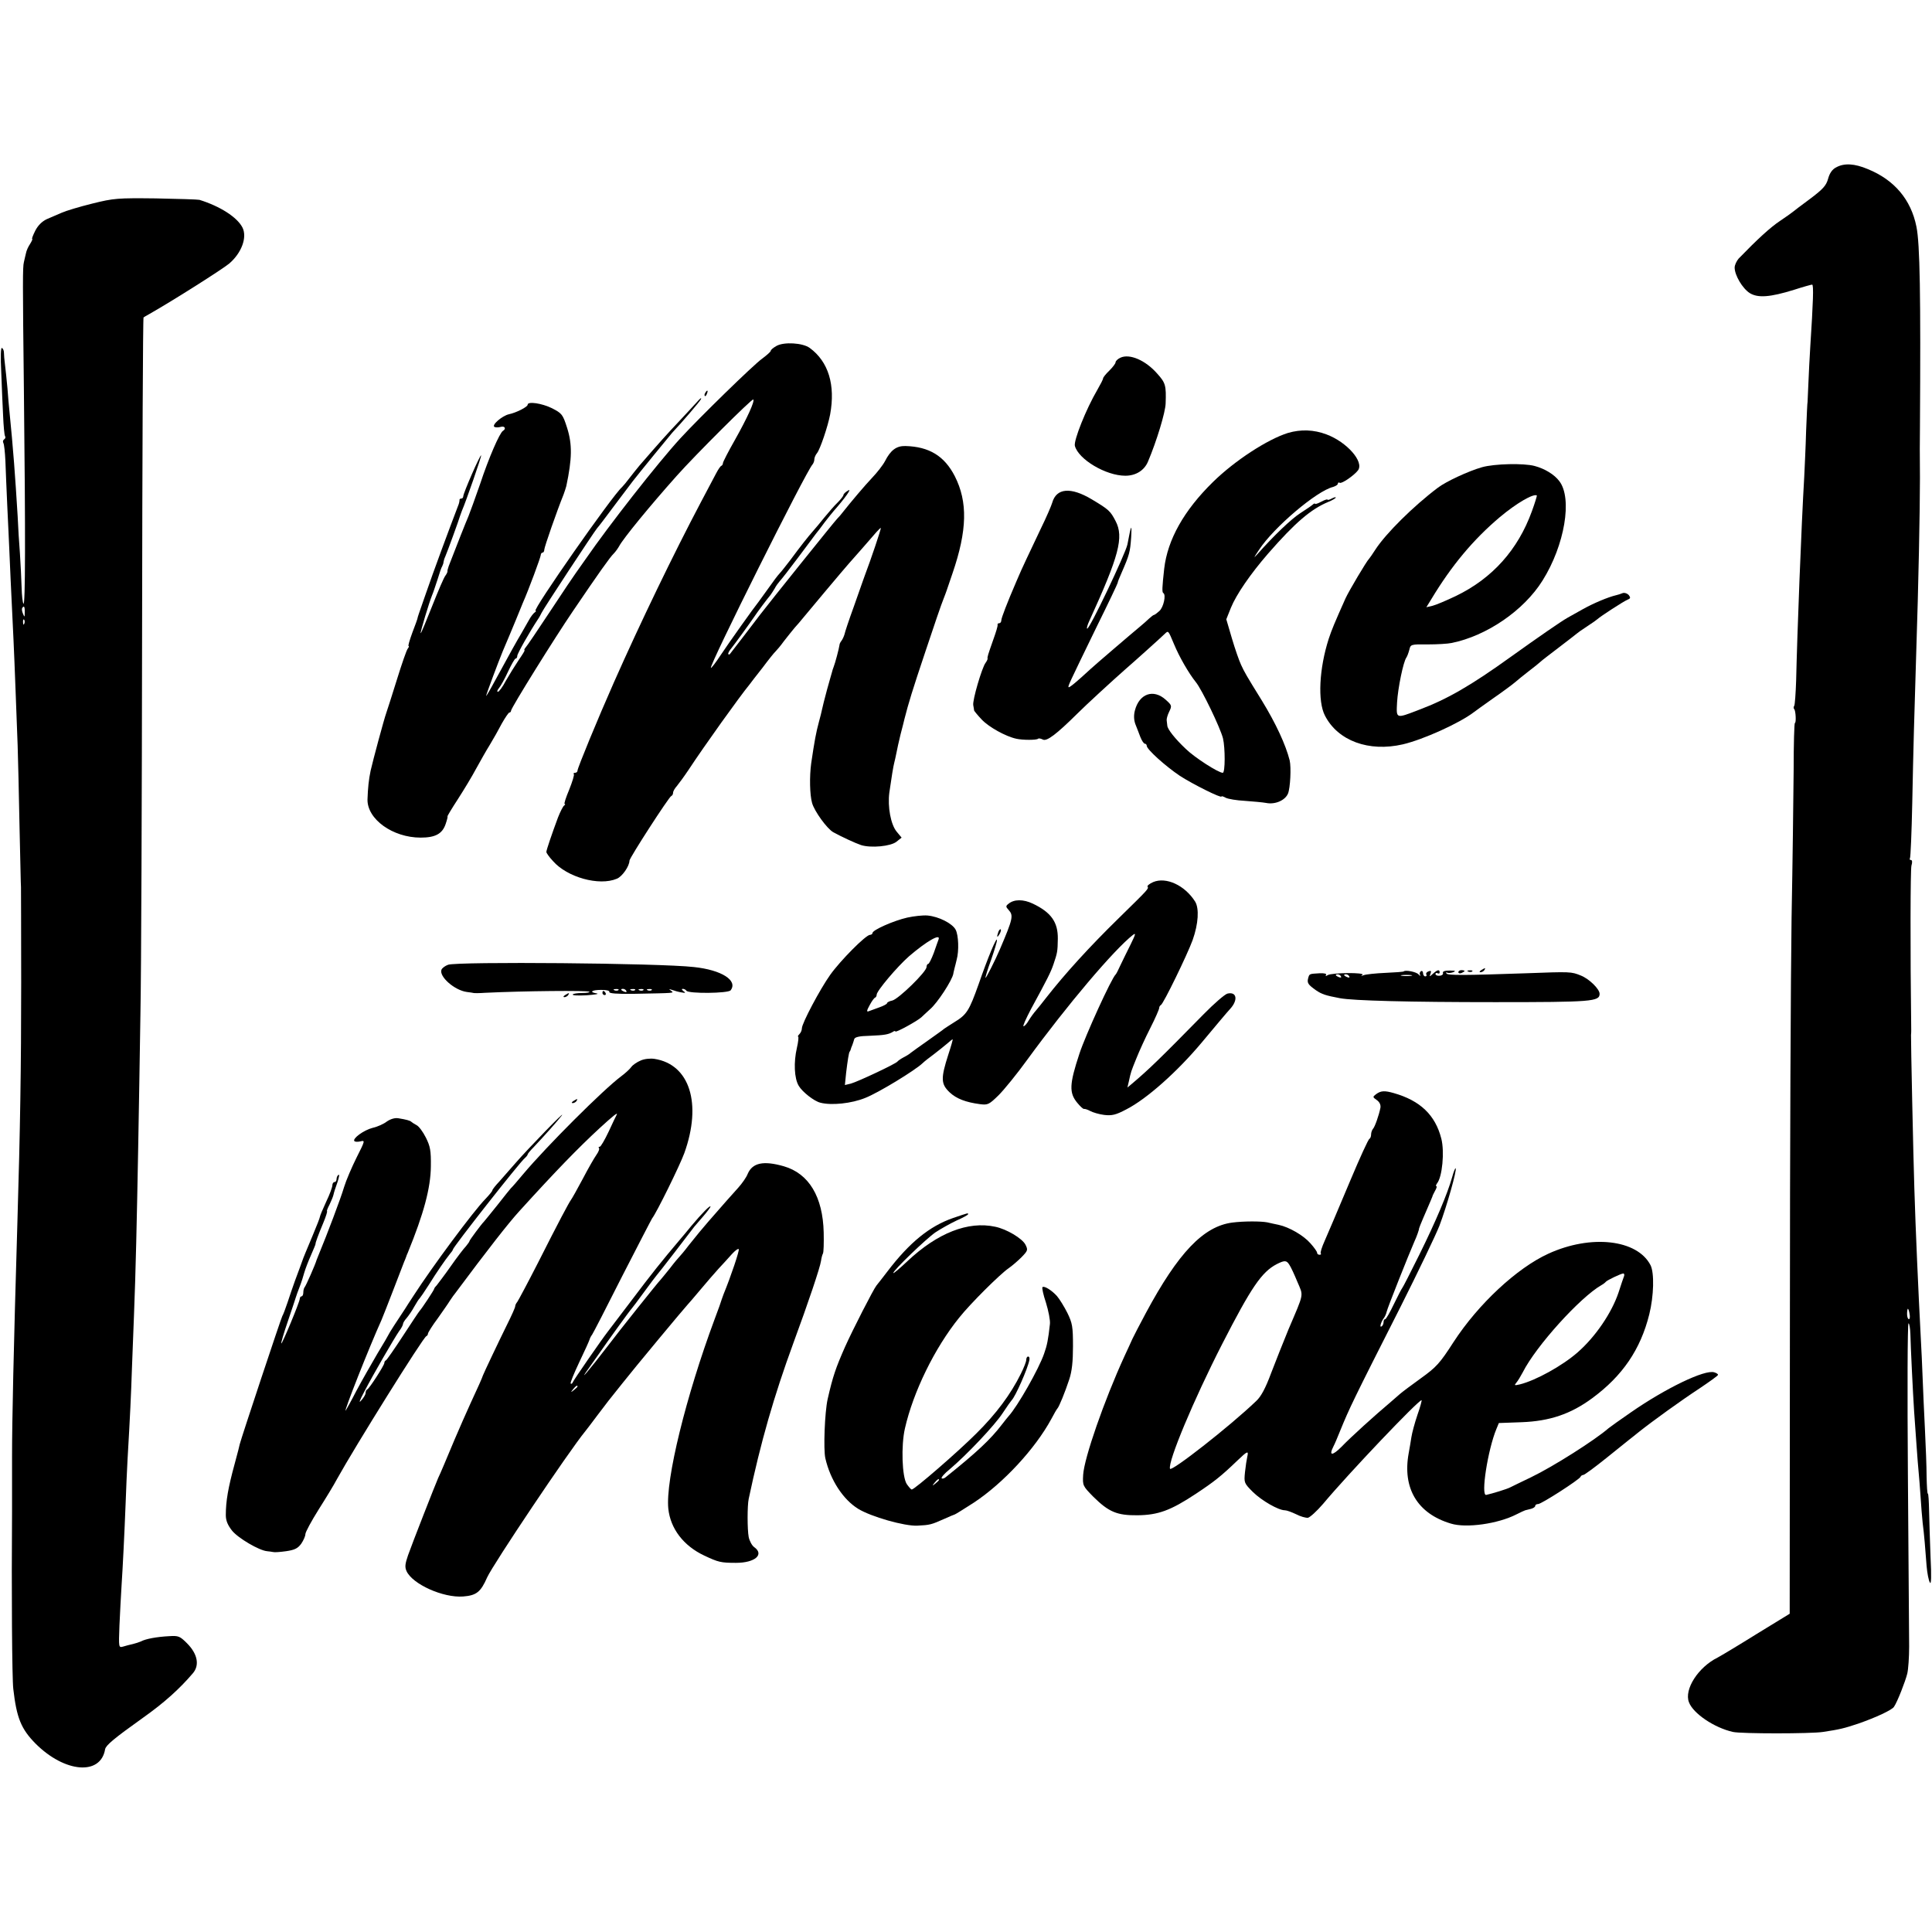
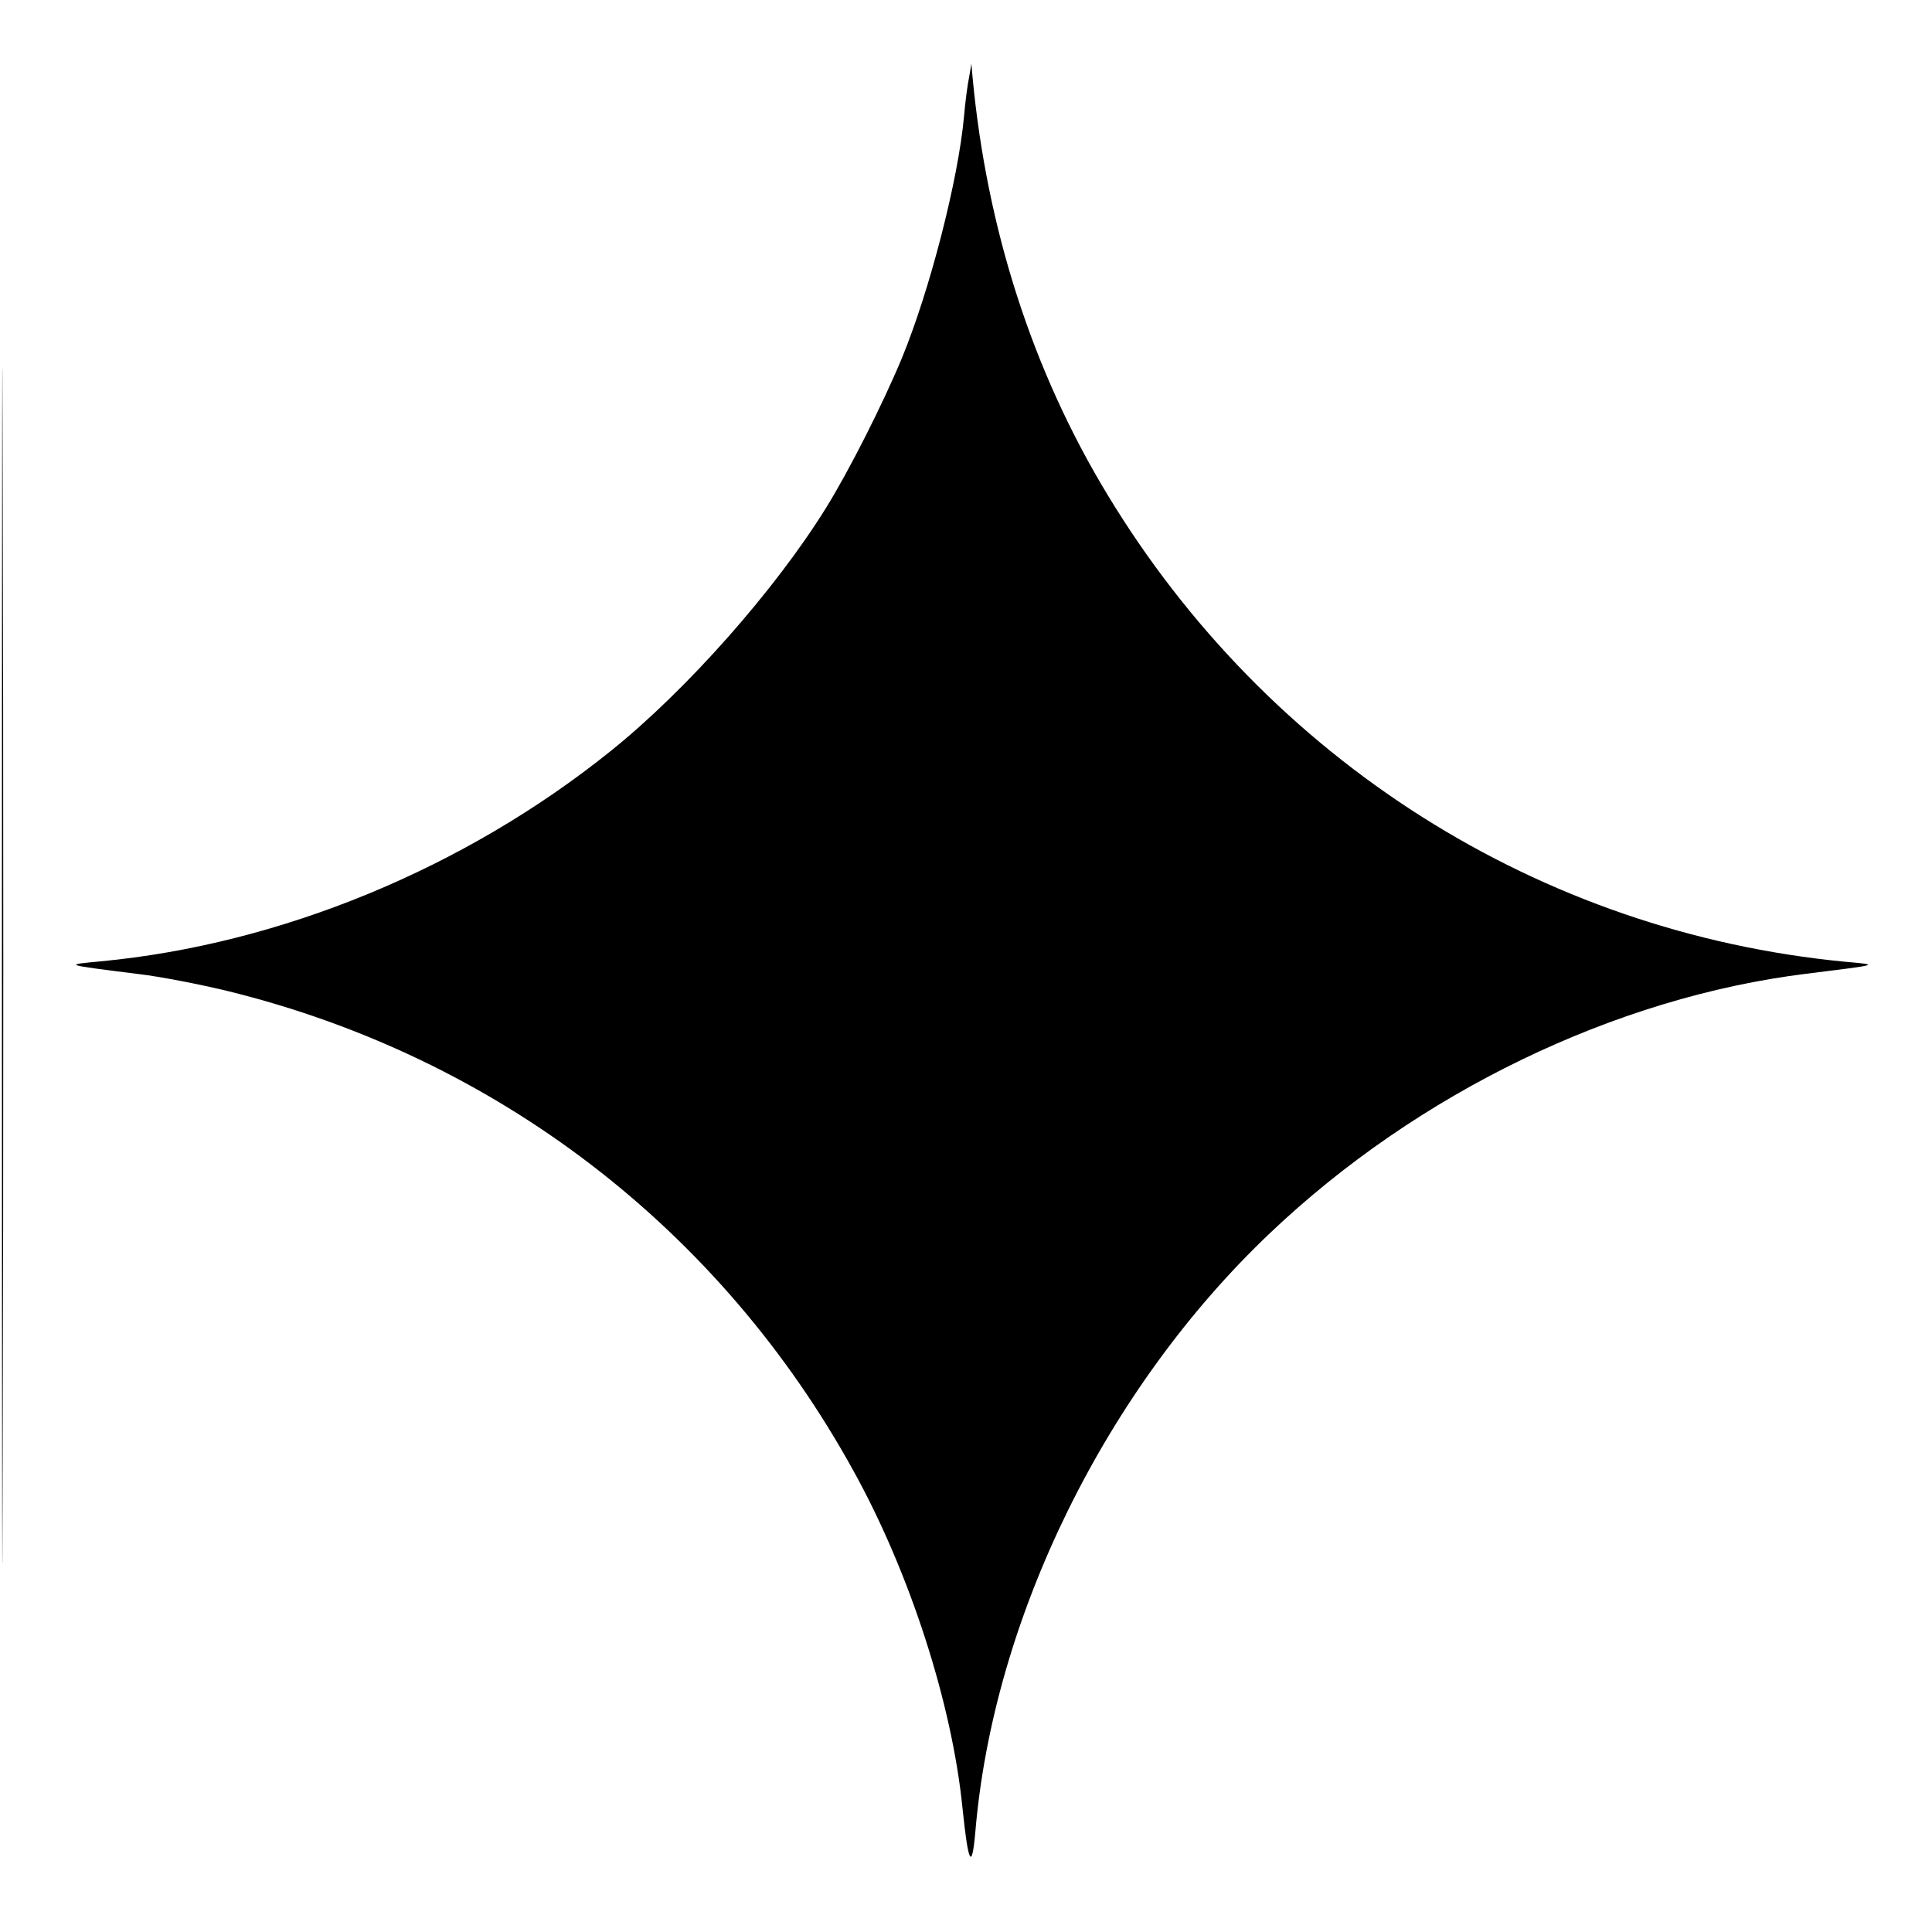
- <svg xmlns="http://www.w3.org/2000/svg" version="1.0" width="930pt" height="930pt" viewBox="0 0 930 930" preserveAspectRatio="xMidYMid meet">
-   <g transform="translate(0,930) scale(0.1,-0.1)" fill="#000000" stroke="none">
-     <path d="M8838 8494 c-18 -9 -31 -28 -38 -54 -9 -33 -24 -50 -88 -98 -42 -31 -79 -59 -82 -62 -3 -3 -30 -22 -61 -43 -47 -31 -112 -91 -200 -182 -10 -12 -19 -31 -19 -43 0 -37 38 -101 73 -123 39 -24 97 -20 213 16 43 14 83 25 87 25 8 0 5 -83 -9 -300 -3 -47 -7 -125 -9 -175 -2 -49 -4 -90 -4 -90 -1 0 -4 -63 -7 -140 -2 -77 -7 -176 -9 -220 -14 -237 -34 -757 -39 -981 -2 -61 -6 -116 -9 -121 -4 -6 -4 -13 0 -17 7 -7 10 -66 3 -66 -3 0 -6 -102 -6 -228 -1 -125 -5 -445 -10 -712 -4 -267 -8 -1129 -8 -1916 l-1 -1432 -160 -98 c-88 -55 -172 -105 -187 -113 -93 -46 -162 -153 -138 -215 20 -54 122 -123 212 -143 39 -9 376 -9 433 0 80 12 101 17 170 40 86 30 163 66 172 81 16 23 55 123 64 160 5 21 9 80 9 130 0 50 -3 421 -6 824 -3 402 -2 732 3 732 4 0 8 -24 9 -53 1 -53 12 -280 18 -372 2 -27 7 -97 11 -155 4 -58 9 -121 11 -140 2 -19 6 -71 9 -115 3 -44 7 -100 10 -125 3 -25 8 -67 10 -95 2 -27 6 -78 9 -113 3 -35 10 -71 16 -80 6 -12 8 28 3 123 -3 77 -6 177 -7 222 -1 46 -3 83 -6 83 -3 0 -5 37 -6 83 0 45 -4 147 -8 227 -4 80 -9 190 -11 245 -2 55 -6 143 -9 195 -12 229 -25 521 -31 720 -5 151 -17 716 -16 738 1 6 1 18 1 25 -5 397 -4 769 1 790 5 16 4 27 -2 27 -6 0 -8 4 -5 9 3 5 8 125 11 267 5 257 10 431 19 719 11 331 18 689 18 845 -1 91 -1 201 0 245 4 634 0 882 -17 964 -26 130 -106 225 -234 277 -64 27 -114 30 -153 8z m354 -5519 c3 -14 1 -25 -3 -25 -5 0 -9 11 -9 25 0 14 2 25 4 25 2 0 6 -11 8 -25z" />
-     <path d="M444 8320 c-61 -15 -127 -35 -147 -44 -21 -9 -53 -23 -72 -31 -23 -11 -42 -30 -55 -55 -11 -22 -18 -40 -15 -40 3 0 -2 -11 -10 -24 -9 -13 -18 -33 -20 -45 -3 -11 -7 -31 -10 -43 -6 -24 -6 -91 0 -613 8 -712 7 -1041 -2 -1031 -4 4 -8 40 -9 79 -1 40 -5 113 -8 162 -4 50 -9 131 -11 180 -12 196 -21 320 -40 510 -2 17 -6 64 -9 105 -4 41 -9 93 -12 115 -3 22 -5 48 -5 57 0 10 -4 20 -10 23 -5 4 -7 -42 -3 -117 2 -68 7 -162 9 -210 2 -48 6 -91 9 -97 4 -5 2 -12 -4 -16 -6 -4 -7 -11 -4 -17 4 -6 8 -45 10 -87 1 -42 6 -139 9 -216 4 -77 8 -174 10 -215 3 -67 7 -168 20 -430 2 -47 7 -157 10 -245 3 -88 8 -207 10 -265 2 -58 6 -233 9 -390 4 -157 6 -287 7 -290 0 -3 1 -210 1 -460 0 -411 -5 -712 -18 -1145 -19 -636 -26 -969 -26 -1135 0 -85 0 -204 0 -265 -3 -379 0 -808 6 -855 16 -140 38 -193 107 -263 141 -141 314 -155 335 -27 4 19 43 52 182 151 103 73 176 139 240 214 34 39 23 94 -28 145 -34 34 -41 37 -86 34 -59 -3 -113 -13 -135 -25 -9 -4 -27 -10 -40 -13 -13 -3 -34 -8 -46 -12 -22 -6 -22 -6 -18 102 3 60 7 145 10 189 6 91 14 251 20 405 2 58 6 150 9 205 12 204 17 313 21 435 3 69 7 186 10 260 8 198 14 467 20 795 3 160 8 454 11 655 4 201 7 1036 8 1857 1 821 4 1494 7 1495 2 2 15 9 29 17 116 66 352 216 383 242 60 51 88 127 64 174 -25 49 -107 102 -207 133 -8 2 -103 5 -210 7 -183 2 -202 1 -306 -25z m-325 -1967 c0 -25 -1 -25 -8 -8 -5 11 -7 23 -4 28 8 14 13 7 12 -20z m-2 -55 c-3 -8 -6 -5 -6 6 -1 11 2 17 5 13 3 -3 4 -12 1 -19z" />
-     <path d="M3738 7635 c-16 -9 -28 -19 -28 -24 0 -4 -19 -21 -42 -38 -43 -31 -299 -281 -393 -383 -110 -120 -344 -419 -455 -580 -19 -27 -41 -58 -48 -68 -7 -9 -62 -91 -122 -182 -60 -91 -114 -171 -120 -177 -6 -7 -8 -13 -5 -13 3 0 -10 -21 -28 -47 -18 -27 -46 -72 -62 -100 -15 -29 -33 -53 -38 -53 -6 0 -3 8 5 18 8 9 28 45 44 80 16 34 32 62 36 62 5 0 8 6 8 13 0 11 61 118 100 177 6 8 13 22 17 30 7 17 252 389 267 407 13 15 27 34 105 138 33 44 64 85 68 90 31 40 180 222 188 231 48 51 132 149 139 162 4 10 -3 5 -17 -11 -14 -15 -53 -58 -88 -95 -56 -59 -92 -99 -190 -212 -12 -14 -33 -41 -48 -60 -14 -19 -31 -39 -37 -45 -47 -41 -434 -595 -416 -595 4 0 2 -4 -4 -8 -6 -4 -19 -20 -28 -37 -9 -16 -26 -46 -37 -65 -21 -35 -49 -85 -128 -230 -22 -41 -41 -73 -41 -70 0 7 59 164 80 215 18 41 47 112 65 155 10 25 24 59 31 76 30 68 86 220 87 232 0 6 4 12 9 12 4 0 8 6 8 14 0 12 61 187 93 266 5 14 11 32 13 40 28 132 29 201 4 280 -21 66 -25 70 -73 95 -49 24 -117 34 -117 17 0 -11 -56 -39 -90 -46 -32 -7 -85 -52 -70 -61 5 -3 19 -3 30 0 20 6 28 -9 11 -19 -16 -10 -68 -129 -110 -256 -24 -69 -49 -138 -56 -155 -11 -25 -59 -146 -95 -240 -4 -11 -7 -23 -6 -26 0 -3 -4 -12 -10 -20 -7 -8 -35 -74 -64 -147 -29 -73 -53 -132 -55 -130 -3 3 41 149 55 183 5 11 16 45 26 75 9 30 19 60 23 65 3 6 6 15 6 20 1 6 4 17 8 25 9 20 68 182 71 195 2 6 6 17 9 25 21 48 96 265 93 268 -5 4 -86 -182 -86 -197 0 -6 -4 -11 -10 -11 -5 0 -9 -3 -8 -7 0 -5 -2 -17 -7 -28 -44 -115 -119 -317 -156 -425 -36 -103 -38 -109 -39 -115 0 -3 -11 -34 -25 -70 -13 -36 -22 -65 -18 -65 3 0 1 -6 -4 -12 -6 -7 -29 -74 -52 -148 -23 -74 -46 -146 -51 -160 -11 -30 -65 -231 -76 -280 -9 -43 -13 -82 -15 -138 -2 -95 121 -184 256 -184 70 0 104 18 120 65 7 20 11 37 9 37 -2 0 20 37 50 83 29 45 69 111 88 147 20 36 49 88 66 115 17 28 43 74 58 103 16 28 32 52 36 52 4 0 8 4 8 9 0 13 211 352 299 481 122 180 178 259 195 275 9 9 21 26 27 37 20 37 145 190 277 338 89 100 363 373 368 367 8 -8 -29 -89 -88 -194 -32 -56 -58 -107 -58 -112 0 -5 -3 -11 -7 -13 -5 -1 -16 -18 -26 -37 -10 -19 -43 -81 -73 -138 -132 -250 -291 -579 -419 -868 -78 -176 -175 -412 -175 -424 0 -6 -5 -11 -12 -11 -6 0 -9 -3 -6 -6 4 -3 -7 -37 -22 -75 -16 -38 -26 -69 -22 -69 4 0 3 -4 -3 -8 -5 -4 -18 -29 -29 -57 -29 -78 -56 -157 -56 -166 0 -5 14 -25 32 -44 68 -78 222 -121 307 -85 26 10 61 61 61 87 0 13 190 307 201 311 5 2 9 9 9 16 0 7 8 21 18 32 9 11 35 46 57 79 77 117 246 353 293 410 4 6 32 42 62 80 29 39 58 75 64 80 6 6 24 27 39 48 16 20 39 50 52 65 14 15 28 32 32 37 10 13 215 257 228 271 17 19 113 128 134 153 12 13 21 22 21 19 0 -9 -47 -149 -77 -228 -3 -8 -7 -19 -9 -25 -2 -5 -22 -62 -44 -125 -23 -63 -43 -123 -45 -134 -3 -10 -9 -23 -14 -30 -5 -6 -10 -15 -10 -21 -2 -16 -21 -88 -28 -105 -3 -8 -7 -19 -8 -25 -2 -5 -12 -44 -24 -85 -11 -41 -22 -84 -24 -95 -2 -11 -9 -38 -15 -60 -14 -52 -21 -90 -37 -198 -9 -65 -7 -153 4 -192 11 -40 72 -124 102 -141 40 -22 107 -53 134 -62 48 -15 142 -6 170 16 l25 20 -24 29 c-28 34 -44 119 -35 188 10 70 19 127 24 145 2 8 7 29 10 45 3 17 12 57 20 90 9 33 17 67 19 75 20 78 37 134 101 325 40 121 79 234 86 250 7 17 13 35 15 40 2 6 15 44 29 85 71 207 74 344 11 468 -50 97 -123 142 -238 145 -43 1 -71 -20 -98 -73 -10 -19 -38 -55 -62 -80 -36 -38 -101 -115 -143 -168 -5 -7 -17 -21 -26 -30 -16 -17 -318 -393 -371 -462 -15 -19 -52 -69 -84 -110 -32 -41 -59 -77 -61 -79 -2 -2 -5 -2 -7 0 -3 3 4 16 15 29 21 27 85 115 109 150 15 23 63 87 79 106 4 5 13 20 20 31 6 12 17 27 24 35 7 7 47 58 88 113 41 55 79 106 86 115 7 8 26 33 42 55 17 22 37 47 44 55 54 61 90 112 70 99 -13 -7 -23 -17 -23 -22 0 -4 -12 -20 -27 -35 -16 -15 -44 -48 -64 -72 -20 -25 -45 -55 -55 -66 -24 -27 -61 -74 -109 -139 -21 -27 -44 -57 -52 -65 -8 -8 -32 -40 -53 -70 -22 -30 -43 -59 -47 -65 -25 -31 -145 -200 -183 -257 -24 -37 -46 -65 -48 -63 -10 9 457 944 489 979 5 6 9 17 9 25 0 8 6 22 13 30 15 19 52 128 63 186 26 142 -8 254 -98 320 -34 25 -124 30 -160 10z" />
-     <path d="M5393 7578 c-13 -6 -23 -16 -23 -22 0 -6 -14 -24 -30 -40 -17 -16 -30 -33 -30 -37 0 -5 -13 -30 -28 -56 -54 -92 -114 -243 -108 -269 17 -65 149 -144 243 -144 50 0 91 25 109 68 42 99 84 238 85 280 3 86 0 99 -41 144 -56 64 -133 97 -177 76z" />
-     <path d="M3395 7409 c-4 -6 -5 -12 -2 -15 2 -3 7 2 10 11 7 17 1 20 -8 4z" />
-     <path d="M6200 7216 c-99 -31 -256 -133 -361 -236 -140 -137 -219 -278 -235 -418 -10 -91 -11 -113 -4 -117 14 -8 1 -68 -19 -86 -11 -10 -23 -19 -26 -19 -3 0 -13 -8 -23 -17 -10 -10 -30 -27 -43 -38 -40 -33 -222 -189 -239 -205 -66 -61 -102 -91 -106 -88 -4 5 -1 11 137 295 55 111 99 204 99 207 0 4 8 25 19 49 38 87 41 100 46 170 4 71 0 62 -18 -34 -9 -44 -185 -414 -194 -405 -3 2 2 19 11 38 142 311 167 402 126 480 -25 48 -32 55 -114 104 -102 61 -171 55 -191 -16 -4 -14 -28 -70 -55 -125 -48 -100 -102 -216 -105 -225 -1 -3 -7 -16 -13 -30 -44 -102 -72 -175 -72 -186 0 -8 -5 -14 -10 -14 -6 0 -9 -3 -8 -7 2 -5 -8 -37 -21 -73 -26 -74 -29 -83 -27 -91 0 -3 -4 -12 -10 -20 -17 -22 -64 -181 -59 -204 2 -11 4 -22 4 -25 1 -3 17 -23 37 -44 34 -36 115 -81 166 -92 30 -7 99 -7 105 0 3 3 13 1 23 -4 19 -10 66 26 166 125 42 42 165 155 233 215 34 29 174 155 188 169 17 16 16 18 44 -49 26 -63 72 -142 105 -183 29 -35 118 -220 131 -271 11 -46 11 -166 -1 -166 -21 0 -135 73 -178 115 -52 49 -88 95 -89 112 -1 7 -2 19 -3 26 -1 6 4 25 12 41 14 29 13 31 -17 58 -59 53 -127 29 -148 -52 -6 -23 -5 -45 2 -65 7 -16 17 -45 24 -62 7 -18 17 -33 22 -33 5 0 9 -5 9 -10 0 -17 90 -98 160 -145 62 -40 200 -109 200 -99 0 3 9 0 20 -6 11 -6 53 -13 92 -15 40 -3 86 -7 102 -10 44 -9 92 12 106 45 11 27 16 126 8 160 -19 75 -66 177 -134 288 -75 121 -84 137 -100 172 -9 19 -29 76 -44 127 l-27 92 22 55 c26 64 94 163 179 261 130 149 206 214 290 249 20 8 36 18 36 21 0 3 -9 1 -20 -5 -11 -6 -20 -8 -20 -5 0 3 -13 -1 -30 -10 -16 -9 -30 -13 -30 -10 0 3 -6 1 -12 -5 -7 -6 -34 -24 -60 -41 -42 -27 -127 -108 -203 -194 -23 -25 -22 -23 6 19 70 107 277 283 356 302 12 4 23 10 23 16 0 5 4 7 9 4 9 -6 69 35 88 60 30 41 -53 136 -152 173 -61 23 -123 25 -185 7z" />
-     <path d="M7134 7051 c-64 -18 -174 -69 -213 -99 -118 -89 -250 -220 -300 -297 -14 -22 -28 -42 -31 -45 -11 -10 -97 -155 -113 -190 -54 -121 -66 -150 -81 -195 -46 -143 -54 -301 -18 -370 62 -121 211 -176 375 -138 98 23 273 102 342 155 6 5 47 34 92 66 45 31 92 66 105 77 13 11 43 36 68 55 25 19 50 39 56 45 6 6 47 37 90 70 43 33 81 62 84 65 3 3 25 19 50 35 25 16 47 32 50 35 11 11 126 86 144 93 15 6 16 10 6 23 -8 8 -20 12 -29 9 -9 -4 -23 -8 -31 -10 -39 -9 -110 -39 -160 -67 -30 -17 -64 -36 -75 -42 -30 -17 -136 -90 -270 -186 -196 -141 -309 -206 -445 -257 -112 -43 -109 -44 -105 36 4 68 30 196 45 216 4 6 10 22 14 37 6 26 7 27 89 26 45 0 97 3 115 7 168 34 347 156 437 300 107 170 145 396 81 479 -24 32 -70 60 -119 73 -52 14 -193 11 -253 -6z m240 -212 c-67 -185 -190 -323 -366 -408 -46 -22 -96 -43 -112 -47 l-30 -7 24 39 c97 161 201 286 330 395 80 67 161 114 178 104 1 -1 -9 -35 -24 -76z" />
-     <path d="M5551 5054 c-18 -8 -30 -18 -27 -22 6 -10 6 -10 -140 -153 -138 -135 -256 -264 -349 -383 -16 -21 -38 -48 -48 -60 -10 -11 -26 -33 -35 -48 -9 -16 -20 -28 -25 -28 -5 0 12 37 36 83 80 147 95 177 108 215 19 56 20 62 21 123 1 80 -32 127 -120 169 -46 22 -91 22 -118 -1 -13 -10 -13 -14 1 -29 24 -27 22 -40 -42 -190 -23 -54 -67 -140 -69 -137 -2 1 10 41 27 87 16 46 29 89 28 95 -1 18 -44 -85 -88 -212 -46 -129 -57 -147 -118 -184 -21 -13 -42 -27 -48 -31 -5 -5 -41 -30 -80 -58 -38 -27 -75 -53 -81 -58 -5 -5 -21 -15 -35 -22 -13 -7 -26 -16 -29 -20 -8 -11 -191 -97 -224 -106 l-29 -7 6 59 c7 58 13 97 17 102 2 1 3 5 5 10 1 4 4 14 8 22 3 8 7 21 9 28 3 10 25 15 73 16 72 3 91 6 113 19 6 5 12 5 12 2 0 -8 107 51 125 68 7 7 26 24 41 38 36 30 108 141 113 172 1 4 1 8 2 10 0 1 2 9 4 17 2 8 7 26 10 40 12 43 9 119 -5 145 -16 30 -81 63 -135 68 -22 2 -66 -3 -98 -10 -66 -15 -167 -60 -167 -74 0 -5 -6 -9 -12 -9 -20 0 -143 -124 -192 -193 -49 -69 -136 -233 -136 -257 0 -9 -5 -21 -12 -28 -7 -7 -9 -12 -6 -12 3 0 1 -24 -6 -54 -16 -69 -13 -147 9 -183 17 -29 74 -74 104 -81 53 -14 150 -4 216 23 62 24 241 133 277 168 7 7 31 26 53 42 22 17 51 40 65 52 13 12 25 21 26 20 1 -1 -8 -34 -21 -73 -37 -115 -36 -142 6 -182 33 -31 78 -48 146 -57 38 -5 44 -2 90 43 26 26 89 103 138 171 192 263 417 529 509 601 15 11 12 2 -11 -45 -17 -33 -38 -78 -49 -100 -10 -22 -20 -42 -23 -45 -20 -17 -147 -296 -175 -382 -49 -148 -50 -189 -10 -237 14 -17 28 -30 32 -29 4 1 17 -3 30 -10 13 -7 43 -16 68 -19 37 -4 55 0 106 27 98 50 246 182 363 322 66 79 122 146 137 162 39 43 31 84 -14 73 -13 -4 -64 -48 -113 -98 -216 -220 -264 -266 -344 -334 l-24 -20 7 30 c10 46 10 46 36 110 13 33 43 99 67 146 24 47 43 91 43 97 0 6 4 12 8 14 12 5 128 244 153 313 28 79 32 152 12 185 -50 79 -140 120 -202 94z m-1033 -276 c-3 -7 -13 -37 -23 -65 -11 -29 -23 -53 -27 -53 -4 0 -8 -7 -8 -15 0 -23 -134 -153 -164 -161 -15 -3 -26 -9 -26 -13 0 -4 -17 -13 -37 -20 -21 -8 -44 -16 -52 -19 -10 -4 -9 4 5 29 10 19 22 36 27 37 4 2 7 8 7 14 0 18 99 135 156 185 84 72 153 112 142 81z" />
-     <path d="M4806 4815 c-9 -26 -7 -32 5 -12 6 10 9 21 6 23 -2 3 -7 -2 -11 -11z" />
-     <path d="M2157 4656 c-14 -5 -29 -16 -32 -24 -12 -33 63 -99 122 -107 16 -2 30 -4 33 -5 3 -1 28 -1 55 1 186 9 496 12 502 5 4 -3 -12 -6 -35 -6 -22 0 -43 -3 -45 -7 -3 -5 27 -6 66 -4 40 3 62 6 50 9 -39 6 -25 17 21 17 26 0 42 -4 39 -10 -2 -7 36 -10 114 -9 208 4 199 3 183 15 -12 9 -11 9 5 4 11 -4 31 -10 45 -12 20 -4 22 -2 10 6 -9 7 -10 11 -3 11 6 0 14 -4 17 -9 10 -15 202 -13 213 2 36 47 -43 98 -177 112 -165 19 -1136 27 -1183 11z m820 -122 c-3 -3 -12 -4 -19 -1 -8 3 -5 6 6 6 11 1 17 -2 13 -5z m38 -4 c3 -6 -1 -7 -9 -4 -18 7 -21 14 -7 14 6 0 13 -4 16 -10z m42 4 c-3 -3 -12 -4 -19 -1 -8 3 -5 6 6 6 11 1 17 -2 13 -5z m40 0 c-3 -3 -12 -4 -19 -1 -8 3 -5 6 6 6 11 1 17 -2 13 -5z m40 0 c-3 -3 -12 -4 -19 -1 -8 3 -5 6 6 6 11 1 17 -2 13 -5z" />
-     <path d="M7130 4630 c-9 -6 -10 -10 -3 -10 6 0 15 5 18 10 8 12 4 12 -15 0z" />
-     <path d="M6757 4624 c-1 -2 -41 -5 -87 -7 -47 -2 -94 -7 -105 -11 -13 -5 -16 -5 -7 1 17 13 -148 11 -167 -1 -9 -6 -12 -5 -8 1 4 6 -8 9 -31 8 -50 -3 -49 -2 -55 -24 -6 -23 0 -31 38 -58 28 -19 46 -25 115 -38 64 -12 334 -19 747 -19 465 0 503 3 503 40 0 23 -50 72 -90 88 -47 19 -49 19 -265 11 -290 -10 -377 -11 -382 -1 -4 5 -2 7 3 4 5 -3 18 -2 29 2 15 6 11 8 -17 8 -24 0 -35 -4 -32 -12 2 -6 -5 -12 -16 -13 -11 -1 -20 3 -20 8 0 6 5 7 10 4 6 -3 10 -1 10 4 0 16 -11 13 -32 -6 -18 -16 -18 -16 -12 0 5 13 2 16 -10 11 -9 -3 -13 -10 -10 -15 3 -5 0 -9 -5 -9 -6 0 -11 7 -11 16 0 8 -5 12 -10 9 -6 -4 -8 -12 -4 -18 3 -7 0 -5 -8 3 -11 12 -63 22 -71 14z m-302 -24 c3 -6 -1 -7 -9 -4 -18 7 -21 14 -7 14 6 0 13 -4 16 -10z m40 0 c3 -6 -1 -7 -9 -4 -18 7 -21 14 -7 14 6 0 13 -4 16 -10z m298 3 c-13 -2 -33 -2 -45 0 -13 2 -3 4 22 4 25 0 35 -2 23 -4z" />
-     <path d="M7020 4620 c0 -5 7 -7 15 -4 8 4 15 8 15 10 0 2 -7 4 -15 4 -8 0 -15 -4 -15 -10z" />
-     <path d="M7068 4623 c7 -3 16 -2 19 1 4 3 -2 6 -13 5 -11 0 -14 -3 -6 -6z" />
-     <path d="M2900 4520 c0 -5 5 -10 11 -10 5 0 7 5 4 10 -3 6 -8 10 -11 10 -2 0 -4 -4 -4 -10z" />
-     <path d="M2720 4510 c-9 -6 -10 -10 -3 -10 6 0 15 5 18 10 8 12 4 12 -15 0z" />
-     <path d="M3084 4195 c-17 -7 -38 -21 -45 -31 -8 -11 -30 -31 -49 -45 -87 -65 -358 -336 -470 -469 -30 -36 -57 -67 -61 -70 -3 -3 -32 -39 -64 -80 -33 -41 -62 -77 -65 -80 -14 -14 -70 -90 -70 -94 0 -3 -8 -14 -17 -25 -10 -10 -43 -53 -73 -96 -30 -43 -61 -83 -67 -91 -7 -7 -13 -15 -13 -18 0 -5 -60 -96 -70 -106 -3 -3 -39 -57 -80 -120 -41 -63 -78 -116 -82 -118 -5 -2 -8 -8 -8 -13 0 -11 -72 -123 -82 -127 -5 -2 -8 -10 -8 -17 0 -7 -9 -23 -21 -36 -13 -16 -9 -2 14 41 43 83 144 257 168 292 11 14 19 30 19 35 0 5 8 18 18 29 9 11 26 35 36 54 11 19 22 37 26 40 3 3 23 32 44 65 40 64 78 119 101 148 8 9 15 19 15 22 0 11 322 421 347 441 7 6 13 14 13 17 0 3 12 18 28 34 52 55 117 128 136 153 25 34 -162 -159 -222 -228 -26 -30 -62 -71 -79 -90 -18 -19 -33 -38 -33 -42 0 -4 -15 -22 -33 -41 -58 -59 -258 -329 -345 -464 -18 -27 -37 -57 -42 -65 -35 -52 -80 -122 -80 -125 0 -1 -24 -43 -54 -92 -29 -50 -75 -130 -101 -179 -25 -49 -49 -91 -51 -94 -12 -12 114 307 172 435 7 17 33 82 57 145 24 63 48 124 52 135 5 11 9 22 10 25 1 3 4 12 8 20 77 188 110 312 111 415 1 77 -3 97 -24 139 -14 28 -34 55 -45 60 -11 6 -22 13 -25 16 -6 6 -25 11 -62 17 -16 3 -37 -3 -55 -15 -15 -12 -46 -26 -69 -31 -43 -11 -99 -52 -88 -64 4 -4 17 -4 30 -1 22 6 21 2 -19 -77 -23 -46 -51 -111 -61 -144 -15 -52 -85 -236 -118 -315 -6 -14 -12 -29 -14 -35 -6 -22 -52 -126 -58 -132 -3 -3 -6 -15 -6 -25 0 -10 -4 -18 -8 -18 -5 0 -9 -6 -9 -12 -1 -17 -85 -219 -89 -215 -2 2 12 50 32 108 19 57 37 109 38 114 3 10 8 24 23 63 8 23 8 23 18 57 5 17 19 54 32 83 12 28 23 53 22 55 -1 4 13 43 37 100 13 31 21 57 18 57 -2 0 3 14 12 31 8 17 17 38 19 47 2 10 10 36 19 60 8 24 11 40 6 37 -6 -3 -10 -13 -10 -21 0 -8 -4 -14 -10 -14 -5 0 -10 -7 -10 -15 0 -9 -13 -45 -30 -80 -16 -35 -30 -68 -30 -72 0 -4 -15 -43 -34 -88 -31 -74 -47 -112 -51 -125 -3 -8 -15 -42 -35 -95 -10 -27 -26 -75 -36 -105 -10 -30 -21 -59 -25 -65 -6 -10 -197 -585 -205 -617 -4 -19 -6 -25 -24 -93 -32 -117 -43 -181 -43 -248 0 -27 9 -48 30 -75 29 -36 131 -96 169 -99 11 -1 24 -3 29 -4 6 -2 33 0 62 4 41 6 56 13 73 36 11 16 20 37 20 46 0 10 29 63 64 119 35 55 75 121 88 146 87 157 414 681 430 688 5 2 8 8 8 12 0 5 21 39 48 75 26 37 52 74 57 83 6 8 15 23 22 31 163 219 261 344 313 401 177 195 283 304 387 400 61 56 88 78 82 65 -3 -5 -21 -43 -39 -82 -19 -40 -38 -73 -43 -73 -6 0 -7 -3 -4 -6 4 -4 -2 -19 -12 -33 -10 -14 -40 -66 -66 -116 -26 -49 -52 -95 -56 -100 -11 -15 -59 -105 -160 -305 -49 -96 -94 -180 -99 -187 -6 -7 -10 -16 -10 -21 0 -6 -18 -46 -40 -90 -41 -83 -112 -233 -115 -242 -4 -13 -26 -62 -60 -135 -20 -44 -55 -123 -77 -175 -47 -112 -66 -158 -79 -185 -14 -32 -125 -315 -145 -372 -14 -41 -16 -56 -7 -76 29 -63 176 -129 272 -122 64 5 85 21 116 92 28 62 393 607 472 703 7 8 32 42 57 75 56 74 49 65 121 155 54 69 303 368 315 380 3 3 30 34 60 70 30 36 70 82 89 103 19 20 47 51 63 69 15 17 31 29 34 25 5 -4 -38 -132 -73 -217 -3 -8 -7 -19 -9 -25 -1 -5 -16 -48 -34 -95 -138 -371 -237 -774 -223 -912 10 -96 73 -179 173 -226 68 -32 80 -35 153 -35 91 0 138 40 87 76 -10 7 -22 29 -26 48 -7 37 -7 152 0 184 58 274 121 493 215 750 72 195 129 365 133 395 2 14 6 30 9 35 4 6 5 51 4 102 -4 172 -71 284 -192 319 -98 28 -151 17 -174 -37 -6 -16 -27 -46 -46 -67 -30 -33 -69 -77 -143 -162 -32 -37 -51 -60 -95 -115 -21 -28 -42 -52 -45 -55 -3 -3 -24 -27 -45 -55 -22 -27 -42 -52 -45 -55 -9 -8 -201 -248 -255 -320 -88 -115 -148 -185 -90 -105 20 28 43 61 53 75 27 40 146 205 152 210 3 3 30 39 60 80 30 41 57 77 60 80 3 3 44 55 90 115 47 61 88 115 92 120 5 6 24 28 43 50 19 22 35 43 35 47 0 9 -41 -32 -92 -93 -20 -24 -44 -54 -55 -66 -88 -104 -133 -160 -237 -298 -54 -71 -104 -137 -111 -146 -28 -36 -164 -232 -168 -243 -2 -6 -7 -9 -10 -6 -3 3 16 49 41 102 26 54 48 103 50 110 2 7 7 17 12 23 4 5 69 131 144 280 76 148 141 274 145 280 21 26 133 254 155 314 86 239 26 428 -144 454 -19 3 -49 0 -66 -8z m-304 -1569 c0 -2 -8 -10 -17 -17 -16 -13 -17 -12 -4 4 13 16 21 21 21 13z" />
-     <path d="M6624 4033 c-17 -13 -17 -14 3 -28 14 -10 20 -23 18 -37 -7 -36 -27 -93 -36 -102 -5 -6 -9 -18 -9 -27 0 -10 -4 -19 -8 -21 -5 -1 -46 -91 -91 -198 -88 -209 -87 -206 -124 -292 -14 -31 -23 -59 -19 -62 3 -3 0 -6 -6 -6 -7 0 -12 4 -12 10 0 5 -14 25 -32 45 -33 38 -102 78 -153 89 -16 3 -41 9 -55 12 -32 6 -113 6 -168 -1 -139 -18 -260 -145 -416 -435 -31 -58 -60 -114 -65 -125 -5 -11 -22 -49 -39 -85 -97 -212 -193 -488 -198 -569 -3 -52 -2 -54 49 -106 74 -73 114 -90 212 -89 100 1 160 23 281 103 89 59 122 85 201 161 48 46 54 48 47 18 -3 -13 -8 -46 -11 -74 -5 -51 -5 -53 38 -96 43 -42 123 -88 154 -88 9 0 33 -9 54 -19 21 -11 46 -18 57 -17 10 2 43 32 73 67 122 146 458 499 474 499 2 0 -6 -32 -20 -71 -13 -38 -26 -87 -29 -107 -3 -20 -9 -55 -13 -77 -31 -169 42 -291 203 -339 74 -23 227 -1 315 44 20 10 39 19 43 20 4 1 17 4 28 7 11 3 20 9 20 14 0 5 6 9 14 9 16 0 199 118 204 131 2 5 8 9 13 9 6 0 56 37 112 82 56 45 107 86 112 90 6 4 25 20 44 35 68 54 204 152 291 209 49 33 90 62 90 66 0 4 -8 9 -18 12 -45 15 -235 -77 -402 -193 -52 -36 -100 -70 -107 -76 -64 -56 -265 -184 -373 -236 -47 -22 -92 -45 -101 -49 -15 -8 -87 -30 -115 -36 -27 -5 8 218 49 317 l12 29 110 4 c134 5 236 39 340 116 145 107 232 234 274 403 22 88 25 200 6 237 -64 124 -287 149 -492 55 -151 -69 -337 -242 -456 -425 -67 -104 -83 -121 -158 -175 -46 -33 -91 -67 -100 -75 -9 -8 -30 -26 -46 -40 -75 -63 -192 -169 -235 -214 -45 -45 -63 -45 -39 2 5 9 19 42 31 72 46 113 63 148 292 600 85 169 169 344 187 390 35 92 85 269 78 276 -2 3 -10 -17 -17 -43 -23 -81 -78 -211 -158 -373 -42 -85 -79 -157 -82 -160 -3 -3 -21 -38 -40 -77 -19 -40 -38 -73 -42 -73 -5 0 -8 -6 -8 -14 0 -8 -4 -18 -10 -21 -11 -7 -2 23 12 41 5 7 11 20 13 30 3 16 106 275 134 339 10 21 23 58 22 62 0 2 9 24 20 50 34 78 42 98 44 103 0 3 6 15 13 28 7 12 10 22 6 22 -3 0 -2 6 3 13 26 31 37 154 21 216 -29 114 -102 183 -228 219 -45 13 -63 12 -86 -5z m-417 -822 c7 -10 24 -47 38 -81 30 -71 34 -49 -43 -230 -24 -58 -61 -152 -83 -209 -27 -73 -49 -114 -72 -135 -126 -121 -410 -343 -415 -326 -11 33 113 330 251 600 140 273 190 347 263 385 38 19 47 19 61 -4z m1611 -53 c-3 -7 -15 -43 -27 -80 -33 -98 -111 -213 -197 -288 -73 -64 -201 -135 -278 -154 -26 -6 -28 -5 -17 8 7 8 21 31 31 50 64 127 277 362 379 420 9 5 18 12 21 16 7 8 72 39 84 40 4 0 6 -6 4 -12z" />
-     <path d="M2760 4000 c-9 -6 -10 -10 -3 -10 6 0 15 5 18 10 8 12 4 12 -15 0z" />
-     <path d="M4588 3437 c-113 -39 -210 -118 -316 -257 -23 -30 -47 -61 -53 -68 -14 -17 -115 -214 -152 -297 -44 -100 -58 -140 -83 -250 -14 -62 -21 -243 -11 -285 24 -104 85 -198 158 -243 62 -38 223 -84 285 -81 61 3 67 5 128 32 27 12 50 22 52 22 2 0 44 26 92 57 142 94 295 259 373 403 13 25 26 47 29 50 8 8 37 79 57 140 13 39 18 86 18 160 0 94 -3 111 -27 160 -15 30 -38 67 -50 81 -25 28 -62 51 -70 43 -3 -3 4 -37 17 -75 12 -39 21 -85 19 -102 -8 -75 -14 -104 -28 -143 -25 -73 -128 -254 -171 -301 -5 -6 -20 -24 -32 -40 -55 -72 -120 -133 -271 -254 -7 -6 -16 -8 -19 -5 -4 3 13 23 38 43 84 71 217 212 255 270 21 32 41 60 44 63 17 16 77 151 85 193 2 9 0 17 -6 17 -5 0 -9 -7 -9 -16 0 -9 -12 -39 -26 -67 -49 -99 -119 -193 -214 -287 -90 -90 -298 -270 -311 -270 -4 0 -14 12 -24 26 -23 35 -28 185 -9 268 40 176 143 387 261 533 54 68 196 209 238 238 16 11 44 35 62 53 31 32 32 35 19 61 -16 30 -91 75 -146 86 -130 28 -277 -30 -421 -165 -38 -36 -69 -62 -69 -58 0 13 157 164 203 196 26 17 72 43 102 57 30 13 55 27 55 30 0 7 5 8 -72 -18z m-68 -1261 c0 -2 -8 -10 -17 -17 -16 -13 -17 -12 -4 4 13 16 21 21 21 13z" />
+ <svg xmlns="http://www.w3.org/2000/svg" version="1.0" width="500pt" height="500pt" viewBox="0 0 500 500" preserveAspectRatio="xMidYMid meet">
+   <g transform="translate(0,500) scale(0.1,-0.1)" fill="#000000" stroke="none">
+     <path d="M5 2500 c0 -1378 1 -1941 2 -1252 2 688 2 1816 0 2505 -1 688 -2 125 -2 -1253z" />
+     <path d="M2508 4800 c-4 -19 -10 -64 -13 -100 -15 -166 -89 -452 -161 -627 -50 -120 -136 -290 -196 -387 -132 -213 -362 -473 -558 -630 -377 -303 -854 -500 -1320 -544 -95 -9 -98 -8 100 -33 52 -6 156 -26 230 -44 695 -171 1274 -615 1619 -1242 146 -264 255 -602 282 -873 15 -144 24 -162 33 -63 46 555 338 1149 763 1552 382 363 893 610 1388 671 193 24 190 23 100 31 -790 76 -1493 521 -1909 1209 -194 320 -312 687 -349 1080 l-3 35 -6 -35z" />
  </g>
</svg>
